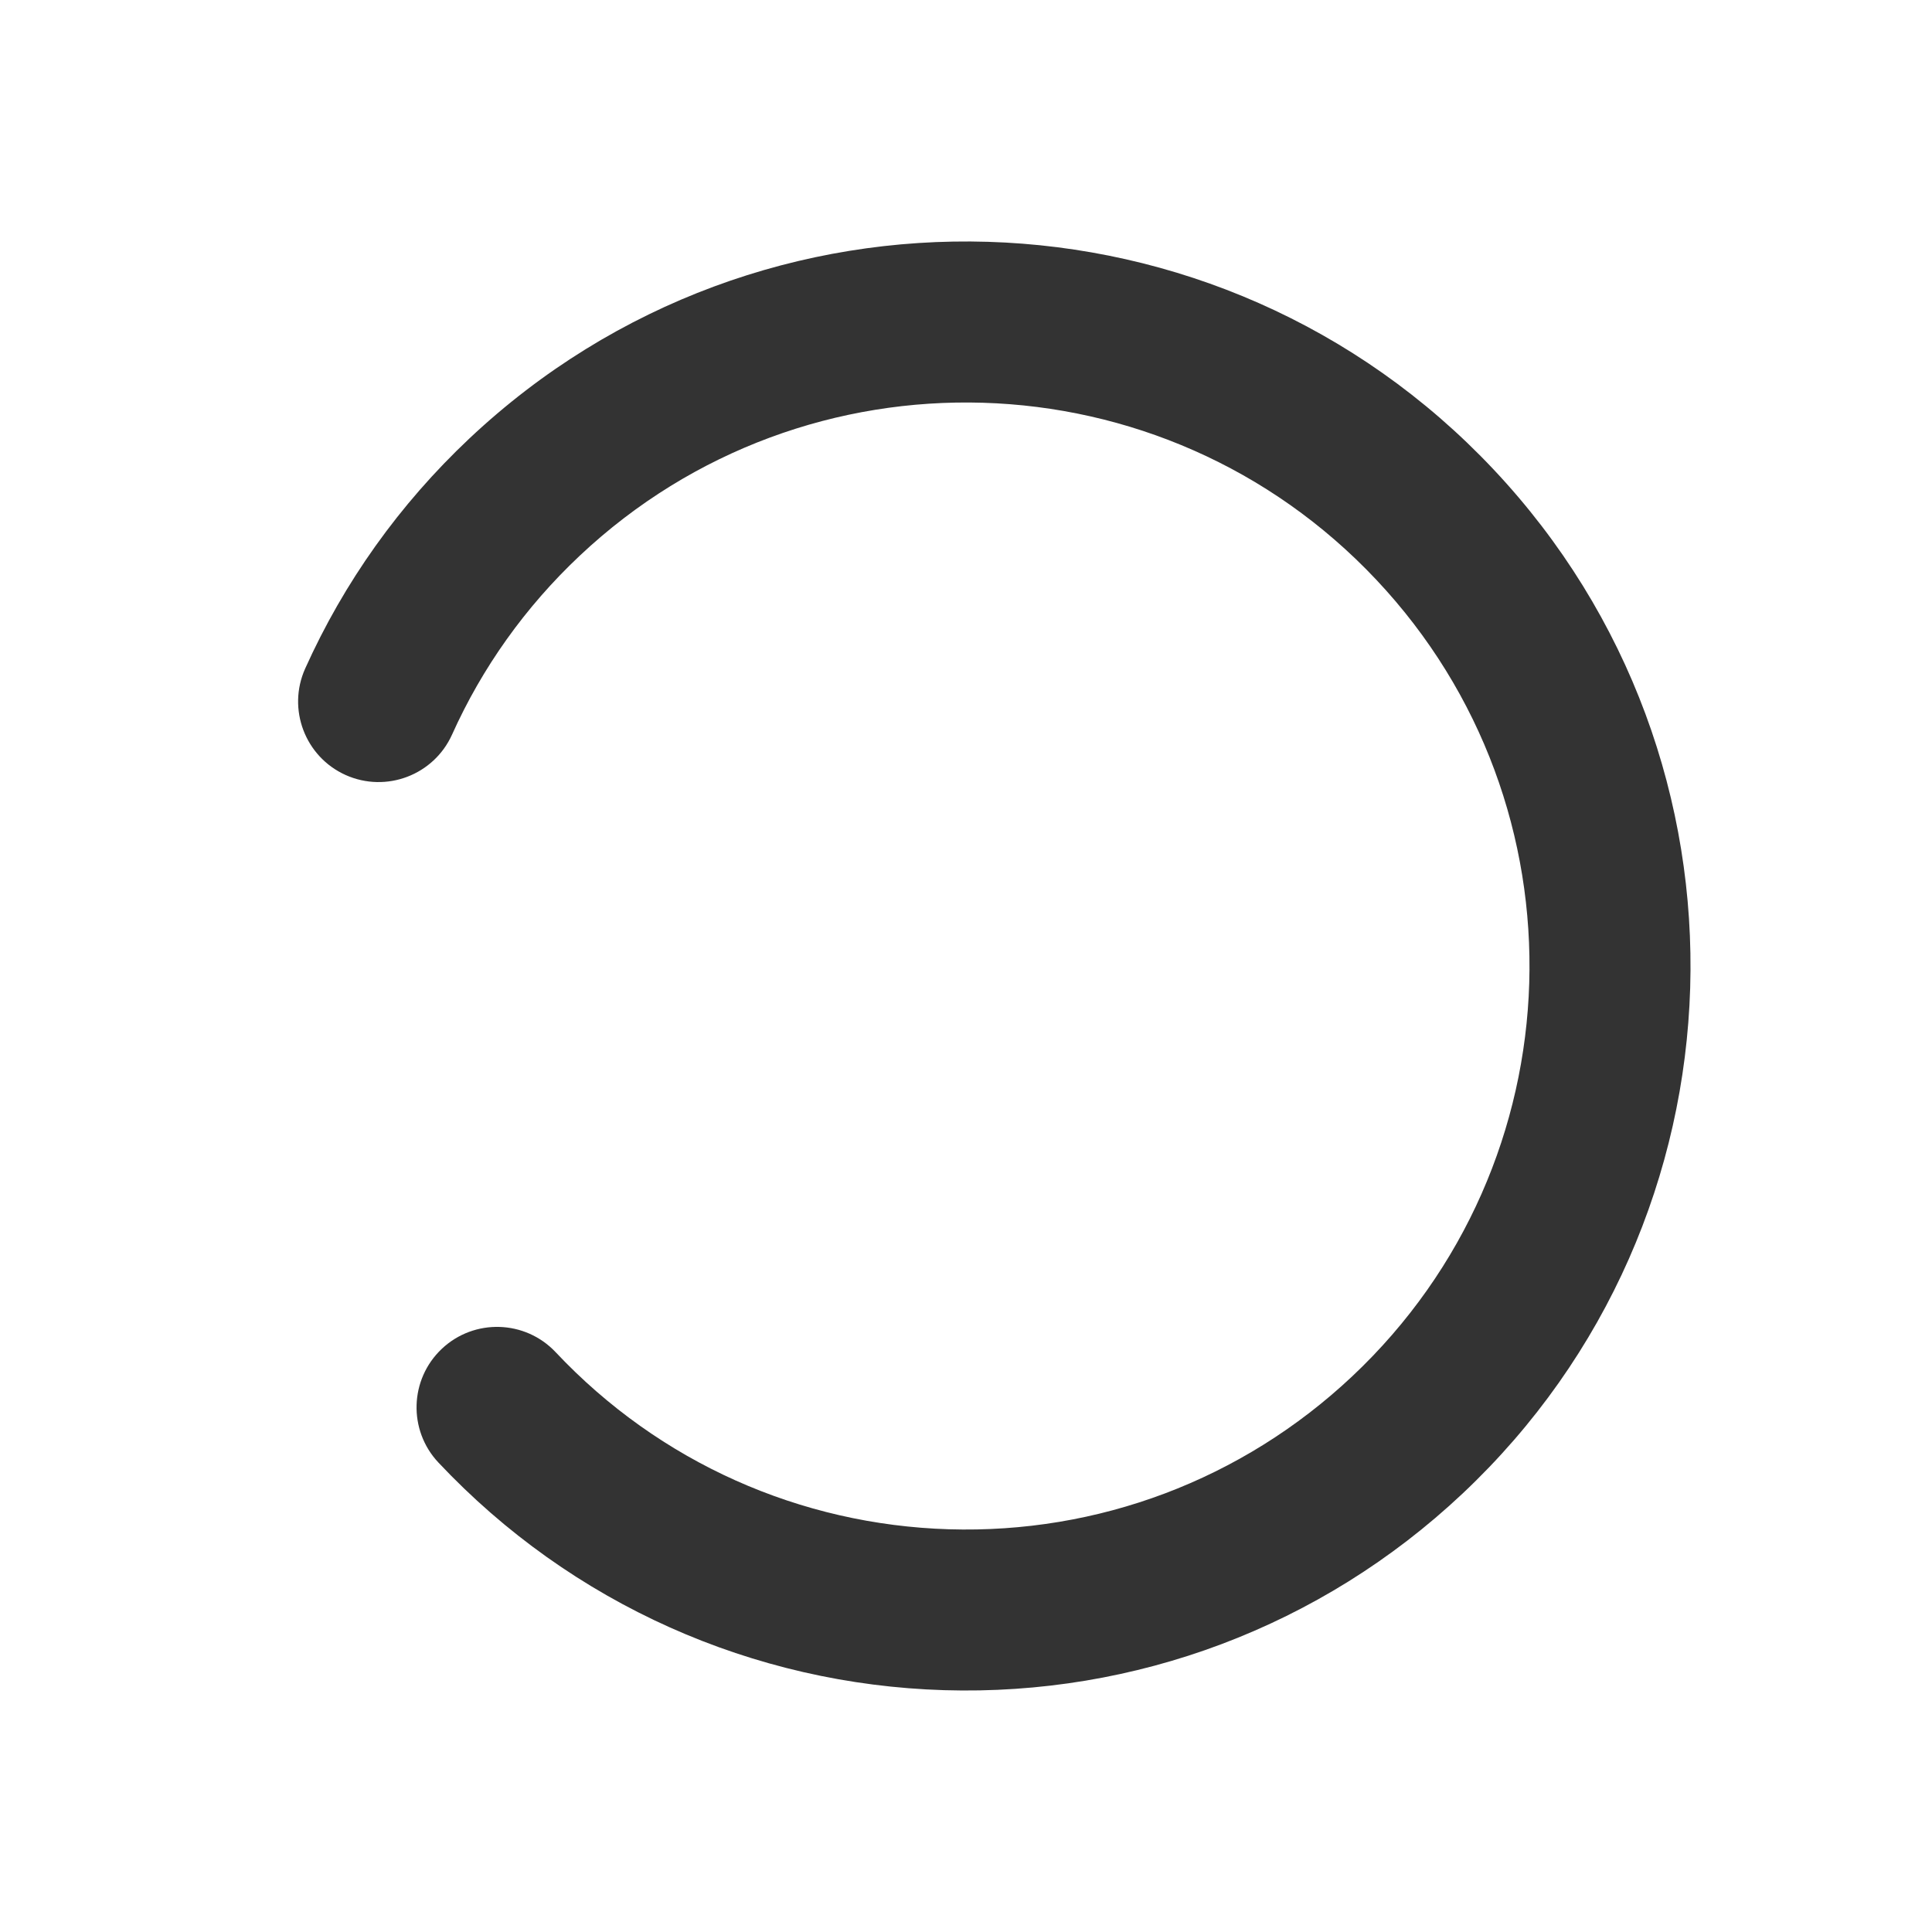
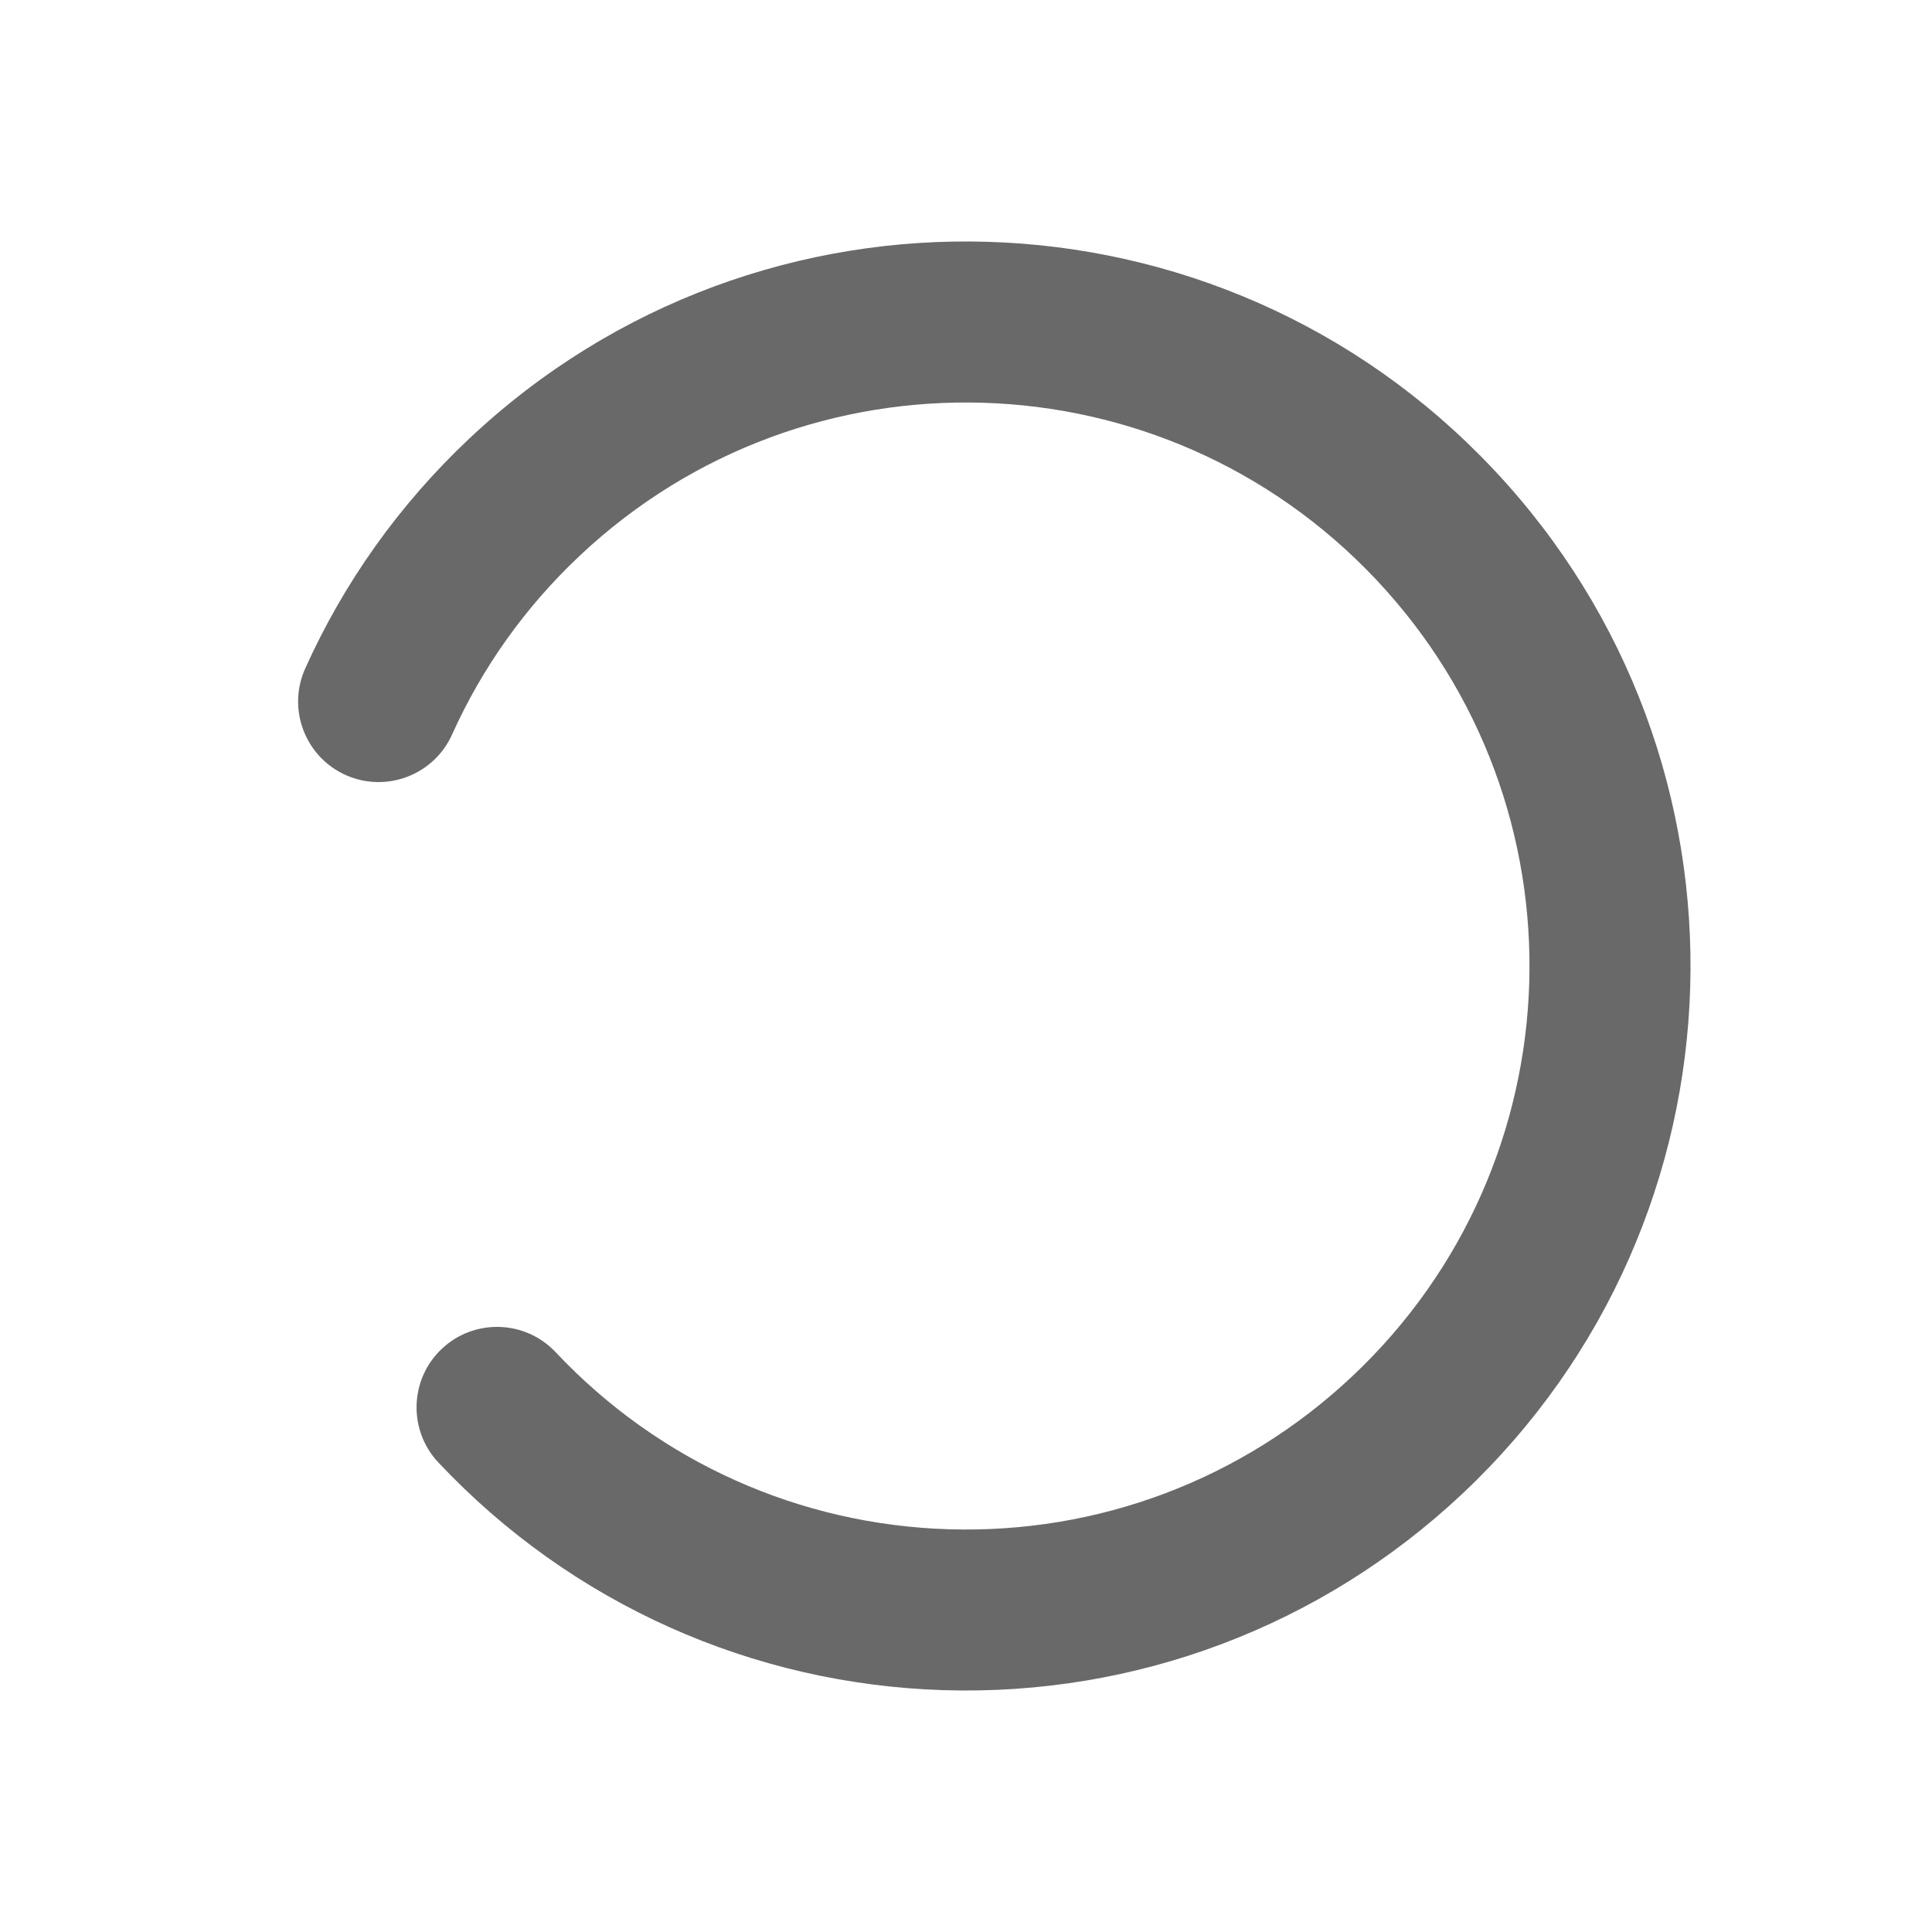
<svg xmlns="http://www.w3.org/2000/svg" width="20px" viewBox="0 0 24 24">
-   <path fill="#333" fill-rule="evenodd" d="M3,12 C3,11.448 3.448,11 4,11 C4.552,11 5,11.448 5,12 C5,13.883 5.745,15.645 7.05,16.95 C8.355,18.255 10.117,19 12,19 C15.866,19 19,15.866 19,12 C19,8.134 15.866,5 12,5 C11.068,5 10.162,5.182 9.321,5.531 C8.811,5.742 8.226,5.5 8.014,4.99 C7.803,4.48 8.045,3.895 8.555,3.683 C9.638,3.234 10.803,3 12,3 C16.971,3 21,7.029 21,12 C21,16.971 16.971,21 12,21 C9.581,21 7.312,20.04 5.636,18.364 C3.96,16.688 3,14.419 3,12 Z" transform="rotate(316.735 12 12)">
+   <path fill="#696969" fill-rule="evenodd" d="M3,12 C3,11.448 3.448,11 4,11 C4.552,11 5,11.448 5,12 C5,13.883 5.745,15.645 7.05,16.95 C8.355,18.255 10.117,19 12,19 C15.866,19 19,15.866 19,12 C19,8.134 15.866,5 12,5 C11.068,5 10.162,5.182 9.321,5.531 C8.811,5.742 8.226,5.5 8.014,4.99 C7.803,4.48 8.045,3.895 8.555,3.683 C9.638,3.234 10.803,3 12,3 C16.971,3 21,7.029 21,12 C21,16.971 16.971,21 12,21 C9.581,21 7.312,20.04 5.636,18.364 C3.96,16.688 3,14.419 3,12 Z" transform="rotate(316.735 12 12)">
    <animateTransform attributeName="transform" attributeType="XML" type="rotate" from="0 12 12" to="360 12 12" dur="0.8s" repeatCount="indefinite" />
  </path>
</svg>
